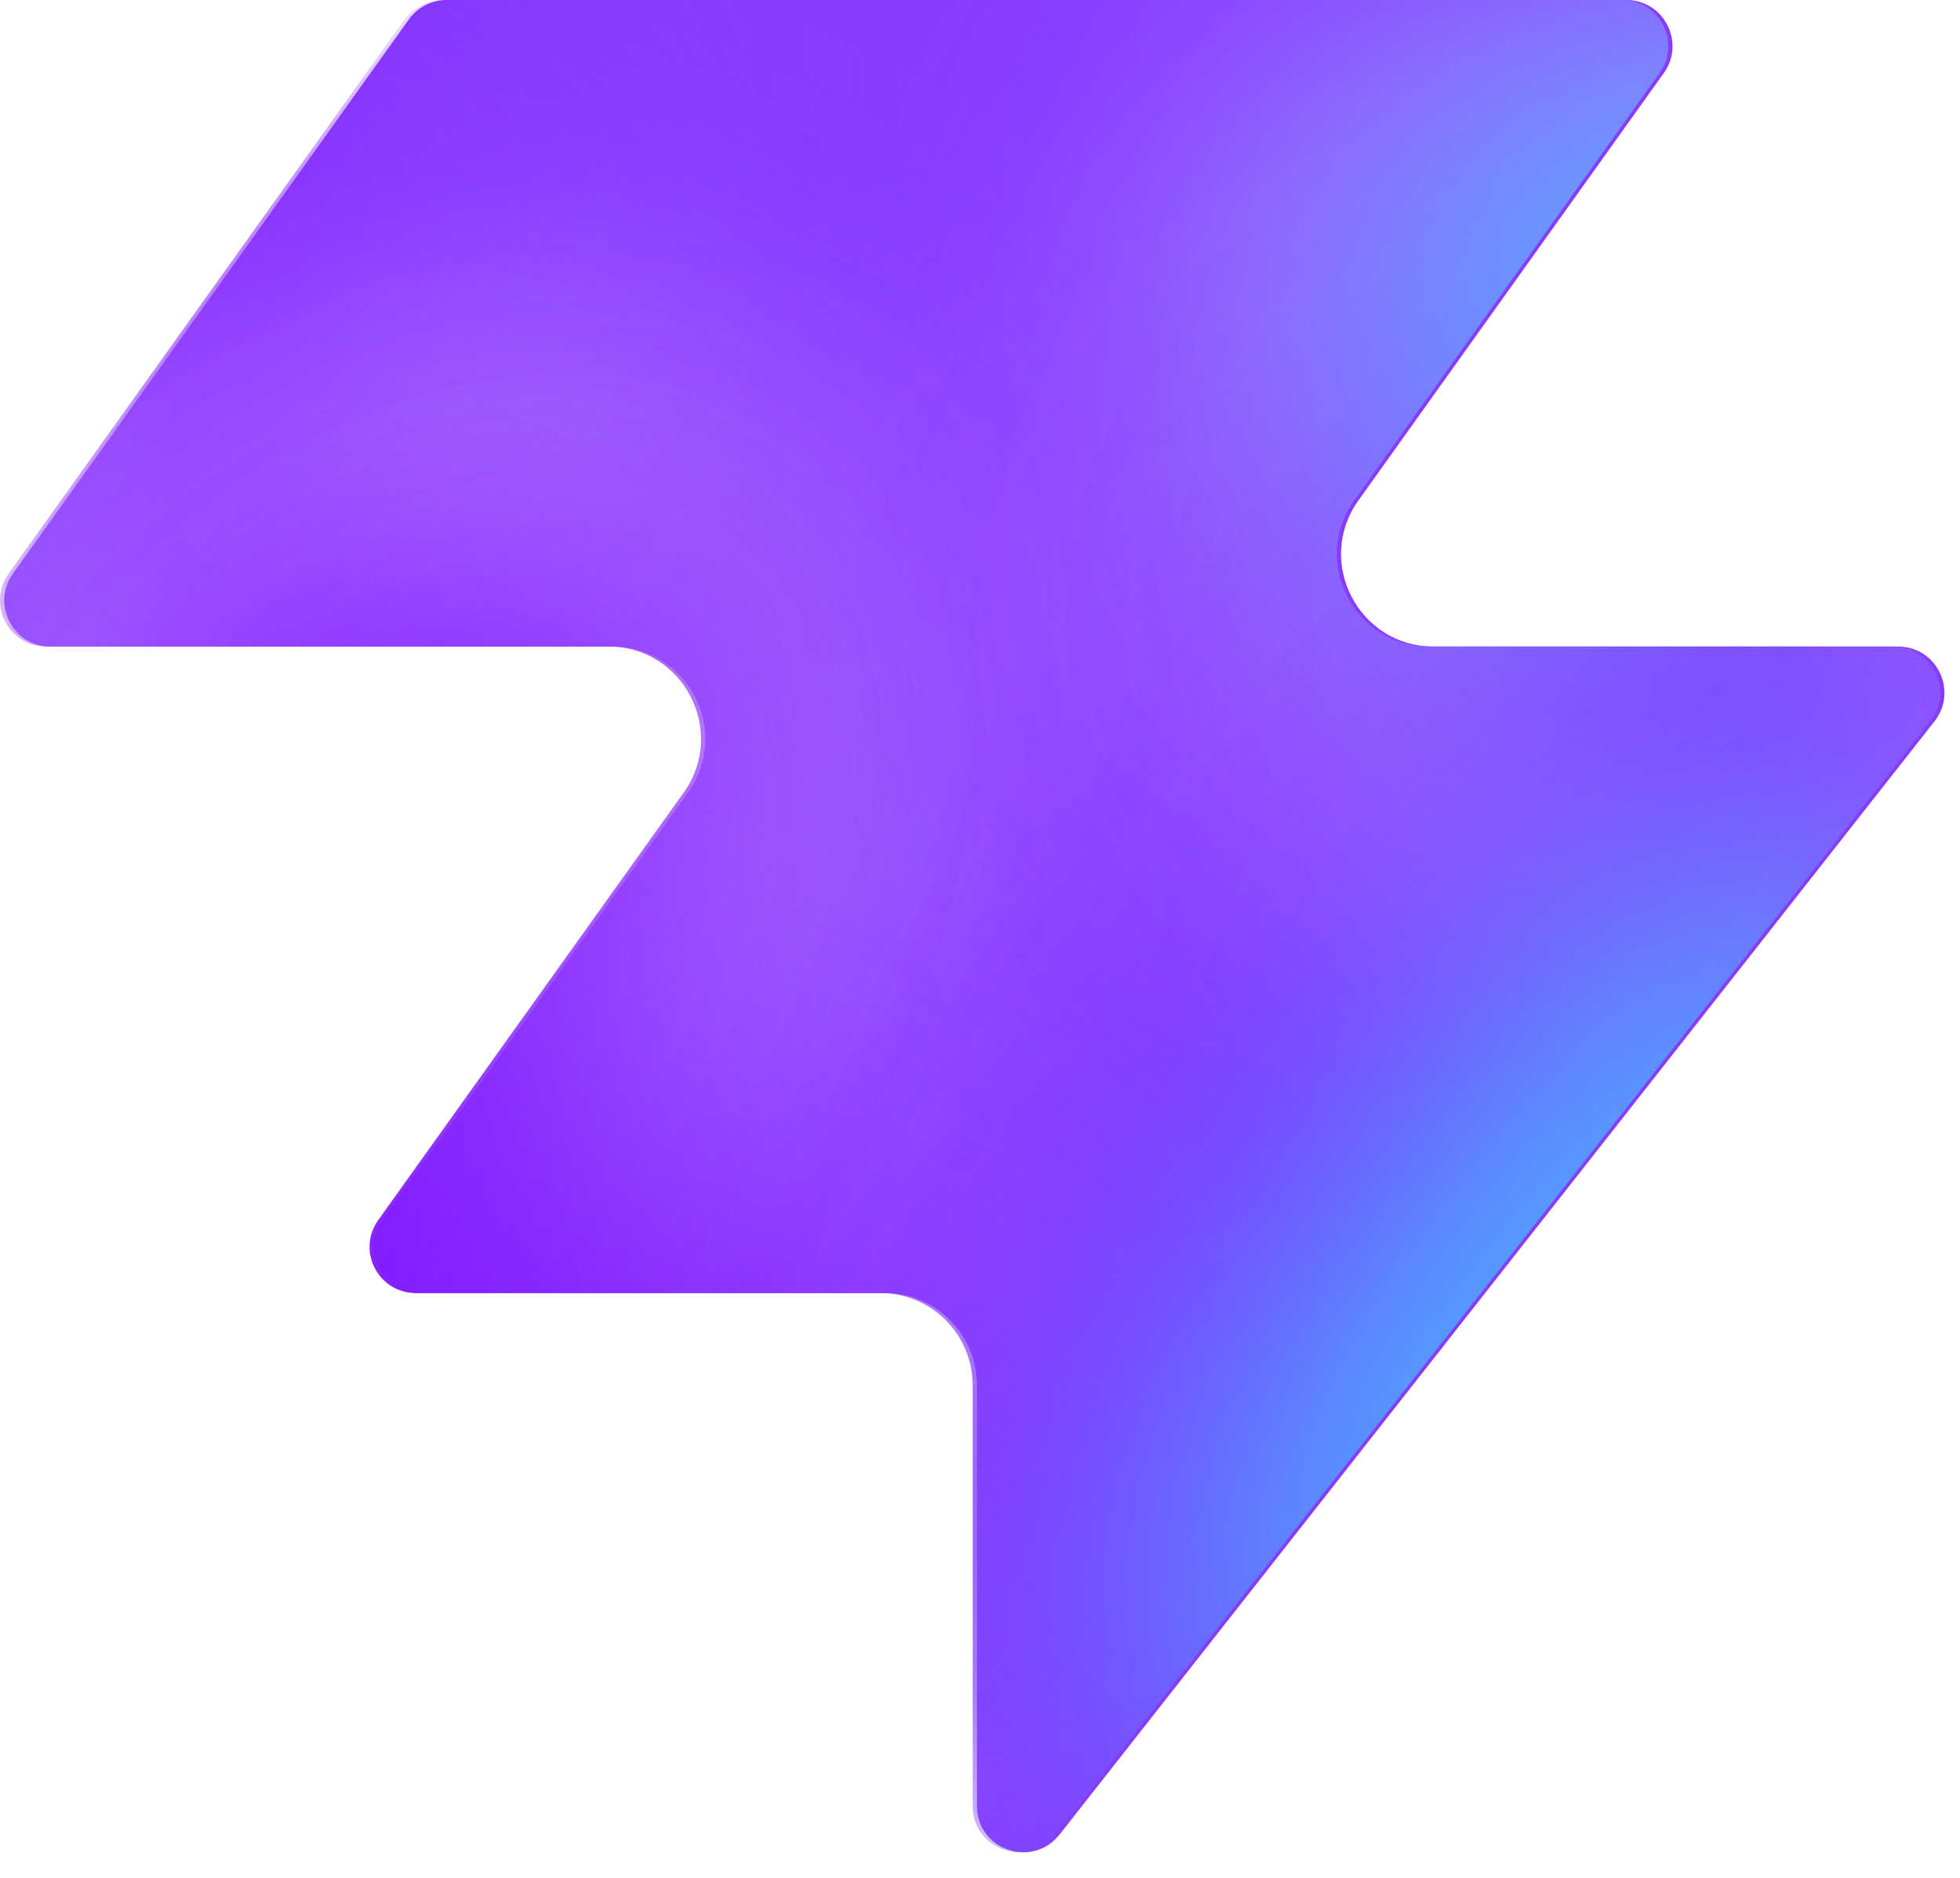
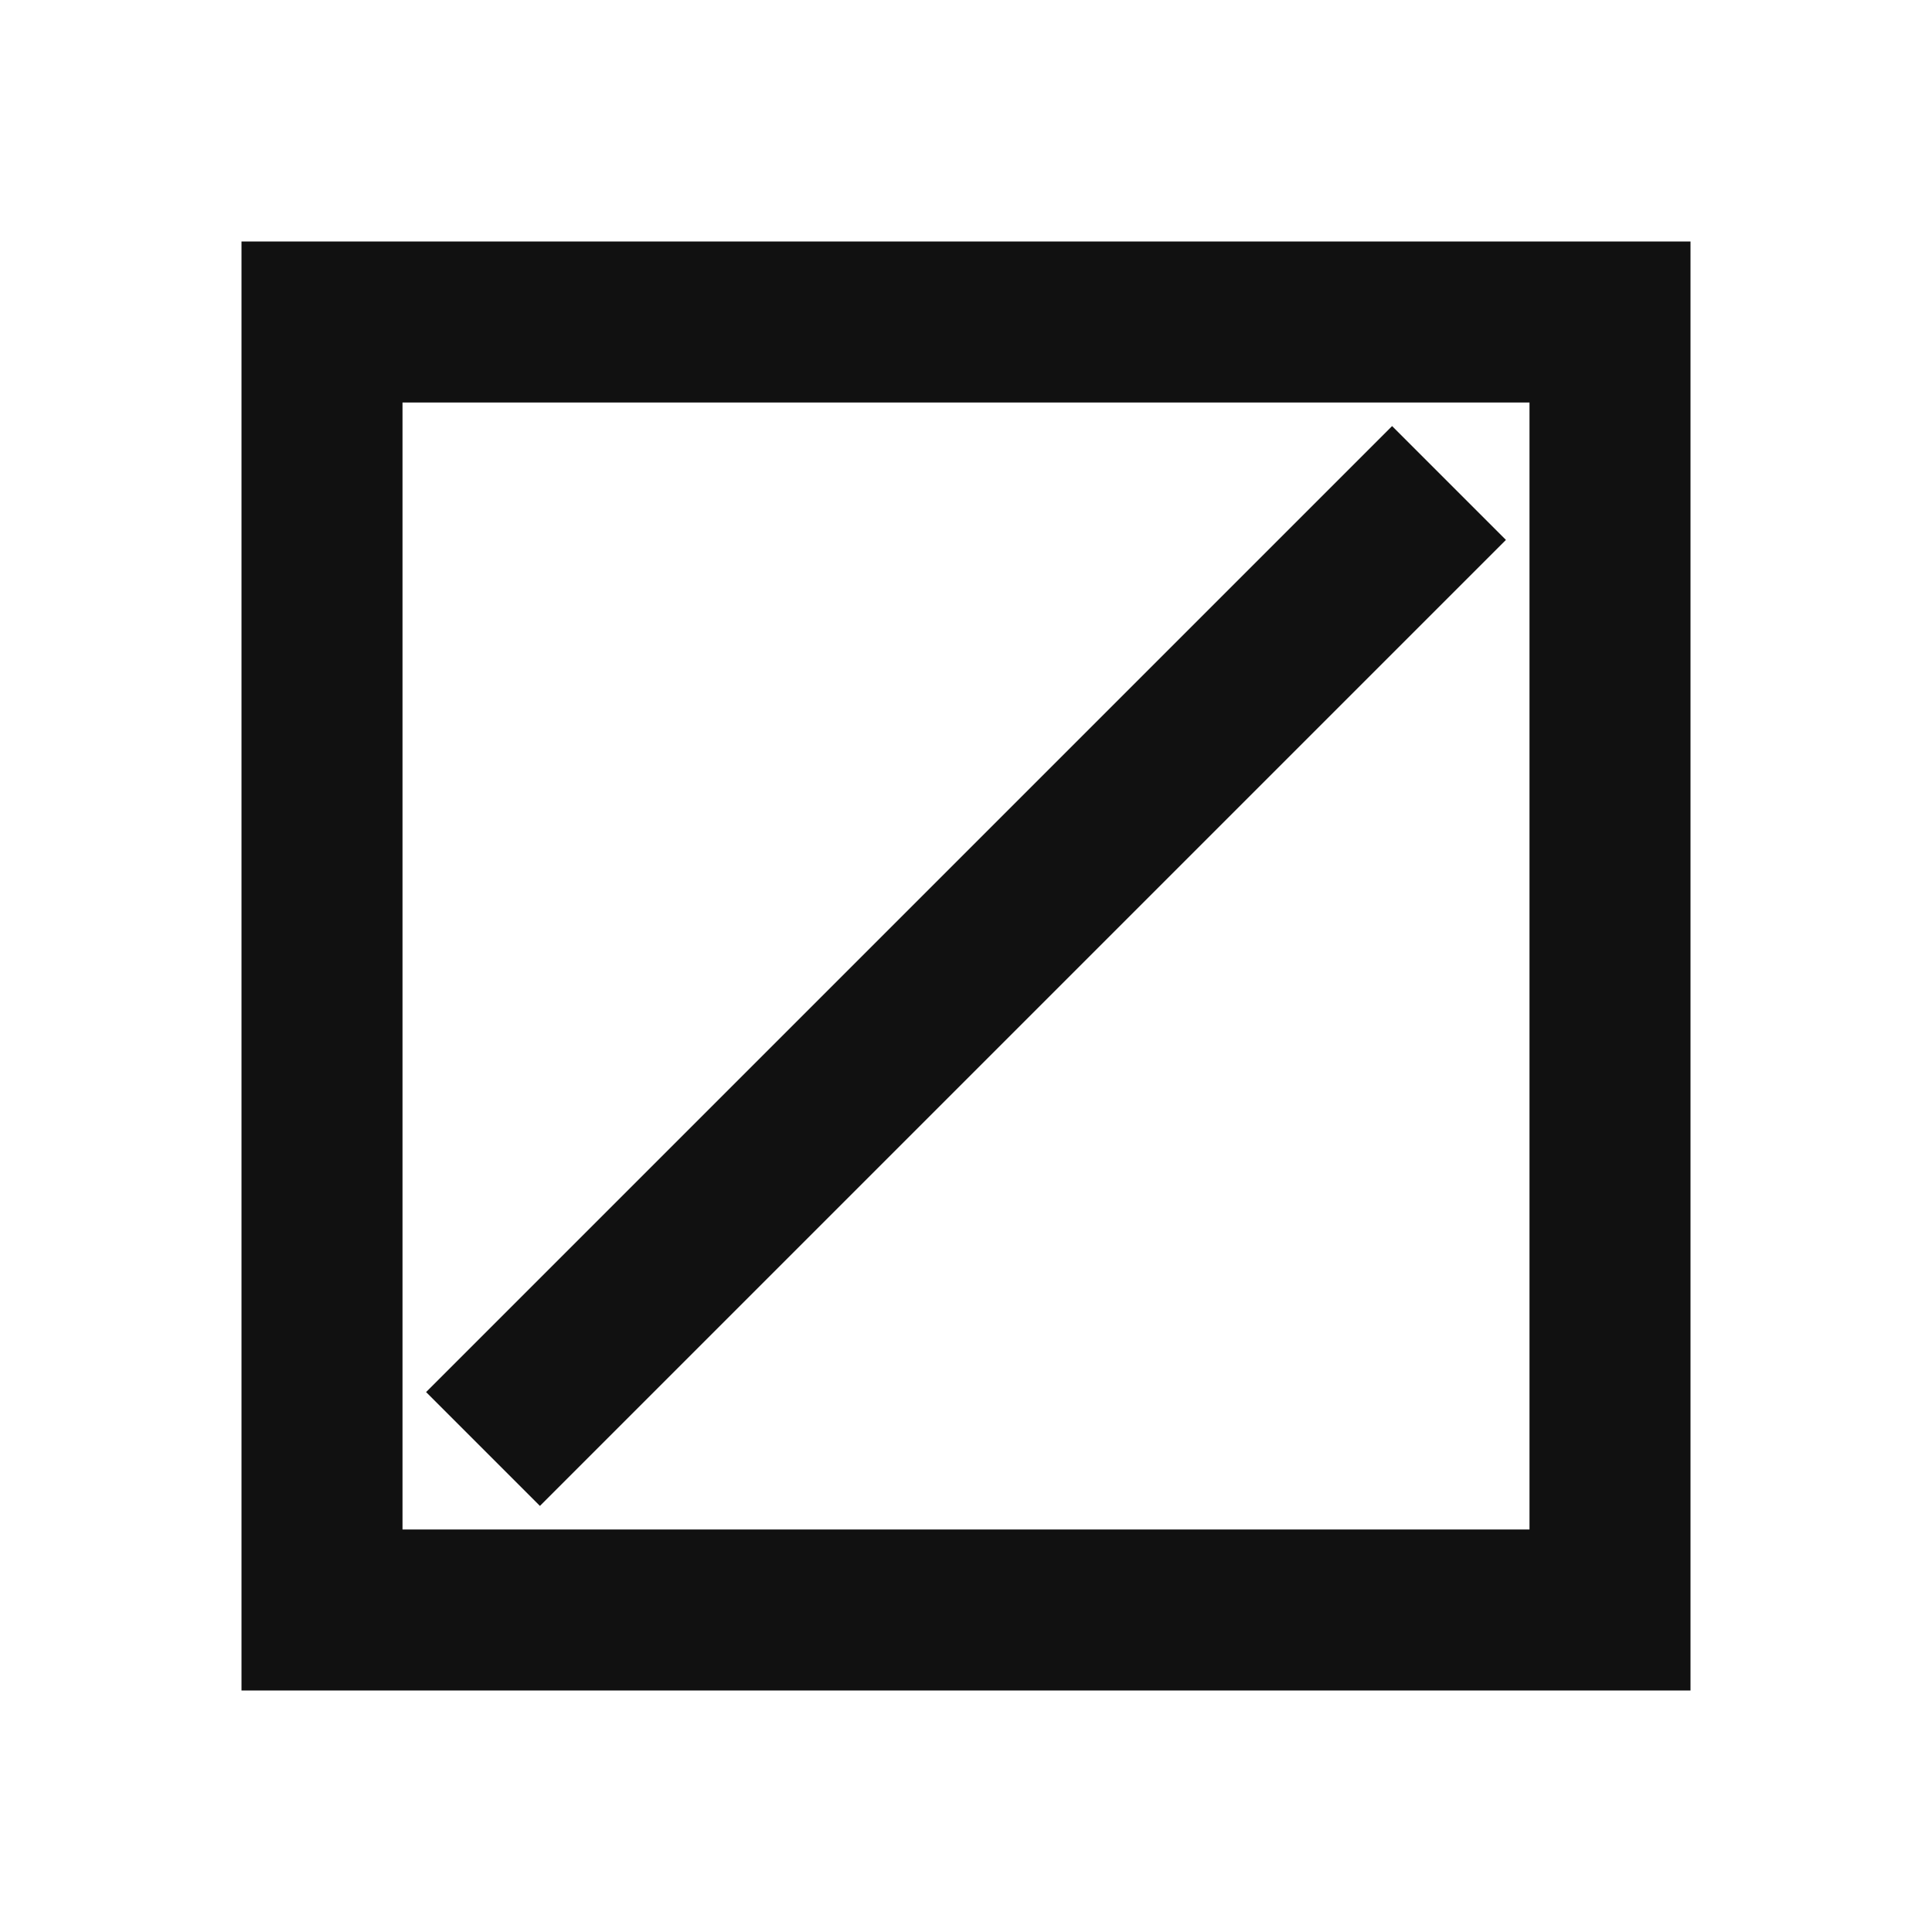
- <svg xmlns="http://www.w3.org/2000/svg" width="48" height="46" fill="none" viewBox="0 0 48 46">
-   <path fill="#863bff" d="M25.946 44.938c-.664.845-2.021.375-2.021-.698V33.937a2.26 2.26 0 0 0-2.262-2.262H10.287c-.92 0-1.456-1.04-.92-1.788l7.48-10.471c1.07-1.497 0-3.578-1.842-3.578H1.237c-.92 0-1.456-1.04-.92-1.788L10.013.474c.214-.297.556-.474.92-.474h28.894c.92 0 1.456 1.04.92 1.788l-7.48 10.471c-1.07 1.498 0 3.579 1.842 3.579h11.377c.943 0 1.473 1.088.89 1.83L25.947 44.94z" style="fill:#863bff;fill:color(display-p3 .525 .23 1);fill-opacity:1" />
-   <mask id="a" width="48" height="46" x="0" y="0" maskUnits="userSpaceOnUse" style="mask-type:alpha">
-     <path fill="#000" d="M25.842 44.938c-.664.844-2.021.375-2.021-.698V33.937a2.26 2.26 0 0 0-2.262-2.262H10.183c-.92 0-1.456-1.04-.92-1.788l7.48-10.471c1.07-1.498 0-3.579-1.842-3.579H1.133c-.92 0-1.456-1.04-.92-1.787L9.91.473c.214-.297.556-.474.92-.474h28.894c.92 0 1.456 1.04.92 1.788l-7.48 10.471c-1.07 1.498 0 3.578 1.842 3.578h11.377c.943 0 1.473 1.088.89 1.832L25.843 44.94z" style="fill:#000;fill-opacity:1" />
-   </mask>
-   <g mask="url(#a)">
-     <g filter="url(#b)">
-       <ellipse cx="5.508" cy="14.704" fill="#ede6ff" rx="5.508" ry="14.704" style="fill:#ede6ff;fill:color(display-p3 .927 .903 1);fill-opacity:1" transform="matrix(.00324 1 1 -.00324 -4.47 31.516)" />
-     </g>
-     <g filter="url(#c)">
-       <ellipse cx="10.399" cy="29.851" fill="#ede6ff" rx="10.399" ry="29.851" style="fill:#ede6ff;fill:color(display-p3 .927 .903 1);fill-opacity:1" transform="matrix(.00324 1 1 -.00324 -39.328 7.883)" />
-     </g>
-     <g filter="url(#d)">
-       <ellipse cx="5.508" cy="30.487" fill="#7e14ff" rx="5.508" ry="30.487" style="fill:#7e14ff;fill:color(display-p3 .492 .077 1);fill-opacity:1" transform="rotate(89.814 -25.913 -14.639)scale(1 -1)" />
-     </g>
-     <g filter="url(#e)">
-       <ellipse cx="5.508" cy="30.599" fill="#7e14ff" rx="5.508" ry="30.599" style="fill:#7e14ff;fill:color(display-p3 .492 .077 1);fill-opacity:1" transform="rotate(89.814 -32.644 -3.334)scale(1 -1)" />
-     </g>
-     <g filter="url(#f)">
-       <ellipse cx="5.508" cy="30.599" fill="#7e14ff" rx="5.508" ry="30.599" style="fill:#7e14ff;fill:color(display-p3 .492 .077 1);fill-opacity:1" transform="matrix(.00324 1 1 -.00324 -34.34 30.47)" />
-     </g>
-     <g filter="url(#g)">
-       <ellipse cx="14.072" cy="22.078" fill="#ede6ff" rx="14.072" ry="22.078" style="fill:#ede6ff;fill:color(display-p3 .927 .903 1);fill-opacity:1" transform="rotate(93.35 24.506 48.493)scale(-1 1)" />
-     </g>
-     <g filter="url(#h)">
-       <ellipse cx="3.47" cy="21.501" fill="#7e14ff" rx="3.47" ry="21.501" style="fill:#7e14ff;fill:color(display-p3 .492 .077 1);fill-opacity:1" transform="rotate(89.009 28.708 47.59)scale(-1 1)" />
-     </g>
-     <g filter="url(#i)">
-       <ellipse cx="3.47" cy="21.501" fill="#7e14ff" rx="3.47" ry="21.501" style="fill:#7e14ff;fill:color(display-p3 .492 .077 1);fill-opacity:1" transform="rotate(89.009 28.708 47.59)scale(-1 1)" />
-     </g>
-     <g filter="url(#j)">
-       <ellipse cx=".387" cy="8.972" fill="#7e14ff" rx="4.407" ry="29.108" style="fill:#7e14ff;fill:color(display-p3 .492 .077 1);fill-opacity:1" transform="rotate(39.51 .387 8.972)" />
-     </g>
-     <g filter="url(#k)">
-       <ellipse cx="47.523" cy="-6.092" fill="#7e14ff" rx="4.407" ry="29.108" style="fill:#7e14ff;fill:color(display-p3 .492 .077 1);fill-opacity:1" transform="rotate(37.892 47.523 -6.092)" />
-     </g>
-     <g filter="url(#l)">
-       <ellipse cx="41.412" cy="6.333" fill="#47bfff" rx="5.971" ry="9.665" style="fill:#47bfff;fill:color(display-p3 .28 .748 1);fill-opacity:1" transform="rotate(37.892 41.412 6.333)" />
-     </g>
-     <g filter="url(#m)">
-       <ellipse cx="-1.879" cy="38.332" fill="#7e14ff" rx="4.407" ry="29.108" style="fill:#7e14ff;fill:color(display-p3 .492 .077 1);fill-opacity:1" transform="rotate(37.892 -1.88 38.332)" />
-     </g>
-     <g filter="url(#n)">
-       <ellipse cx="-1.879" cy="38.332" fill="#7e14ff" rx="4.407" ry="29.108" style="fill:#7e14ff;fill:color(display-p3 .492 .077 1);fill-opacity:1" transform="rotate(37.892 -1.88 38.332)" />
-     </g>
-     <g filter="url(#o)">
-       <ellipse cx="35.651" cy="29.907" fill="#7e14ff" rx="4.407" ry="29.108" style="fill:#7e14ff;fill:color(display-p3 .492 .077 1);fill-opacity:1" transform="rotate(37.892 35.651 29.907)" />
-     </g>
-     <g filter="url(#p)">
-       <ellipse cx="38.418" cy="32.4" fill="#47bfff" rx="5.971" ry="15.297" style="fill:#47bfff;fill:color(display-p3 .28 .748 1);fill-opacity:1" transform="rotate(37.892 38.418 32.4)" />
-     </g>
-   </g>
-   <defs>
-     <filter id="b" width="60.045" height="41.654" x="-19.77" y="16.149" color-interpolation-filters="sRGB" filterUnits="userSpaceOnUse">
-       <feFlood flood-opacity="0" result="BackgroundImageFix" />
-       <feBlend in="SourceGraphic" in2="BackgroundImageFix" result="shape" />
-       <feGaussianBlur result="effect1_foregroundBlur_2002_17158" stdDeviation="7.659" />
-     </filter>
-     <filter id="c" width="90.34" height="51.437" x="-54.613" y="-7.533" color-interpolation-filters="sRGB" filterUnits="userSpaceOnUse">
-       <feFlood flood-opacity="0" result="BackgroundImageFix" />
-       <feBlend in="SourceGraphic" in2="BackgroundImageFix" result="shape" />
-       <feGaussianBlur result="effect1_foregroundBlur_2002_17158" stdDeviation="7.659" />
-     </filter>
-     <filter id="d" width="79.355" height="29.4" x="-49.64" y="2.03" color-interpolation-filters="sRGB" filterUnits="userSpaceOnUse">
-       <feFlood flood-opacity="0" result="BackgroundImageFix" />
-       <feBlend in="SourceGraphic" in2="BackgroundImageFix" result="shape" />
-       <feGaussianBlur result="effect1_foregroundBlur_2002_17158" stdDeviation="4.596" />
-     </filter>
-     <filter id="e" width="79.579" height="29.4" x="-45.045" y="20.029" color-interpolation-filters="sRGB" filterUnits="userSpaceOnUse">
-       <feFlood flood-opacity="0" result="BackgroundImageFix" />
-       <feBlend in="SourceGraphic" in2="BackgroundImageFix" result="shape" />
-       <feGaussianBlur result="effect1_foregroundBlur_2002_17158" stdDeviation="4.596" />
-     </filter>
-     <filter id="f" width="79.579" height="29.4" x="-43.513" y="21.178" color-interpolation-filters="sRGB" filterUnits="userSpaceOnUse">
-       <feFlood flood-opacity="0" result="BackgroundImageFix" />
-       <feBlend in="SourceGraphic" in2="BackgroundImageFix" result="shape" />
-       <feGaussianBlur result="effect1_foregroundBlur_2002_17158" stdDeviation="4.596" />
-     </filter>
-     <filter id="g" width="74.749" height="58.852" x="15.756" y="-17.901" color-interpolation-filters="sRGB" filterUnits="userSpaceOnUse">
-       <feFlood flood-opacity="0" result="BackgroundImageFix" />
-       <feBlend in="SourceGraphic" in2="BackgroundImageFix" result="shape" />
-       <feGaussianBlur result="effect1_foregroundBlur_2002_17158" stdDeviation="7.659" />
-     </filter>
-     <filter id="h" width="61.377" height="25.362" x="23.548" y="2.284" color-interpolation-filters="sRGB" filterUnits="userSpaceOnUse">
-       <feFlood flood-opacity="0" result="BackgroundImageFix" />
-       <feBlend in="SourceGraphic" in2="BackgroundImageFix" result="shape" />
-       <feGaussianBlur result="effect1_foregroundBlur_2002_17158" stdDeviation="4.596" />
-     </filter>
-     <filter id="i" width="61.377" height="25.362" x="23.548" y="2.284" color-interpolation-filters="sRGB" filterUnits="userSpaceOnUse">
-       <feFlood flood-opacity="0" result="BackgroundImageFix" />
-       <feBlend in="SourceGraphic" in2="BackgroundImageFix" result="shape" />
-       <feGaussianBlur result="effect1_foregroundBlur_2002_17158" stdDeviation="4.596" />
-     </filter>
-     <filter id="j" width="56.045" height="63.649" x="-27.636" y="-22.853" color-interpolation-filters="sRGB" filterUnits="userSpaceOnUse">
-       <feFlood flood-opacity="0" result="BackgroundImageFix" />
-       <feBlend in="SourceGraphic" in2="BackgroundImageFix" result="shape" />
-       <feGaussianBlur result="effect1_foregroundBlur_2002_17158" stdDeviation="4.596" />
-     </filter>
-     <filter id="k" width="54.814" height="64.646" x="20.116" y="-38.415" color-interpolation-filters="sRGB" filterUnits="userSpaceOnUse">
-       <feFlood flood-opacity="0" result="BackgroundImageFix" />
-       <feBlend in="SourceGraphic" in2="BackgroundImageFix" result="shape" />
-       <feGaussianBlur result="effect1_foregroundBlur_2002_17158" stdDeviation="4.596" />
-     </filter>
-     <filter id="l" width="33.541" height="35.313" x="24.641" y="-11.323" color-interpolation-filters="sRGB" filterUnits="userSpaceOnUse">
-       <feFlood flood-opacity="0" result="BackgroundImageFix" />
-       <feBlend in="SourceGraphic" in2="BackgroundImageFix" result="shape" />
-       <feGaussianBlur result="effect1_foregroundBlur_2002_17158" stdDeviation="4.596" />
-     </filter>
-     <filter id="m" width="54.814" height="64.646" x="-29.286" y="6.009" color-interpolation-filters="sRGB" filterUnits="userSpaceOnUse">
-       <feFlood flood-opacity="0" result="BackgroundImageFix" />
-       <feBlend in="SourceGraphic" in2="BackgroundImageFix" result="shape" />
-       <feGaussianBlur result="effect1_foregroundBlur_2002_17158" stdDeviation="4.596" />
-     </filter>
-     <filter id="n" width="54.814" height="64.646" x="-29.286" y="6.009" color-interpolation-filters="sRGB" filterUnits="userSpaceOnUse">
-       <feFlood flood-opacity="0" result="BackgroundImageFix" />
-       <feBlend in="SourceGraphic" in2="BackgroundImageFix" result="shape" />
-       <feGaussianBlur result="effect1_foregroundBlur_2002_17158" stdDeviation="4.596" />
-     </filter>
-     <filter id="o" width="54.814" height="64.646" x="8.244" y="-2.416" color-interpolation-filters="sRGB" filterUnits="userSpaceOnUse">
-       <feFlood flood-opacity="0" result="BackgroundImageFix" />
-       <feBlend in="SourceGraphic" in2="BackgroundImageFix" result="shape" />
-       <feGaussianBlur result="effect1_foregroundBlur_2002_17158" stdDeviation="4.596" />
-     </filter>
-     <filter id="p" width="39.409" height="43.623" x="18.713" y="10.588" color-interpolation-filters="sRGB" filterUnits="userSpaceOnUse">
-       <feFlood flood-opacity="0" result="BackgroundImageFix" />
-       <feBlend in="SourceGraphic" in2="BackgroundImageFix" result="shape" />
-       <feGaussianBlur result="effect1_foregroundBlur_2002_17158" stdDeviation="4.596" />
-     </filter>
-   </defs>
+ <svg xmlns="http://www.w3.org/2000/svg" viewBox="0 0 24 24">
+   <rect x="4" y="4" width="16" height="16" stroke="#111111" stroke-width="2" fill="none" />
+   <line x1="6" y1="18" x2="18" y2="6" stroke="#111111" stroke-width="2" />
</svg>
